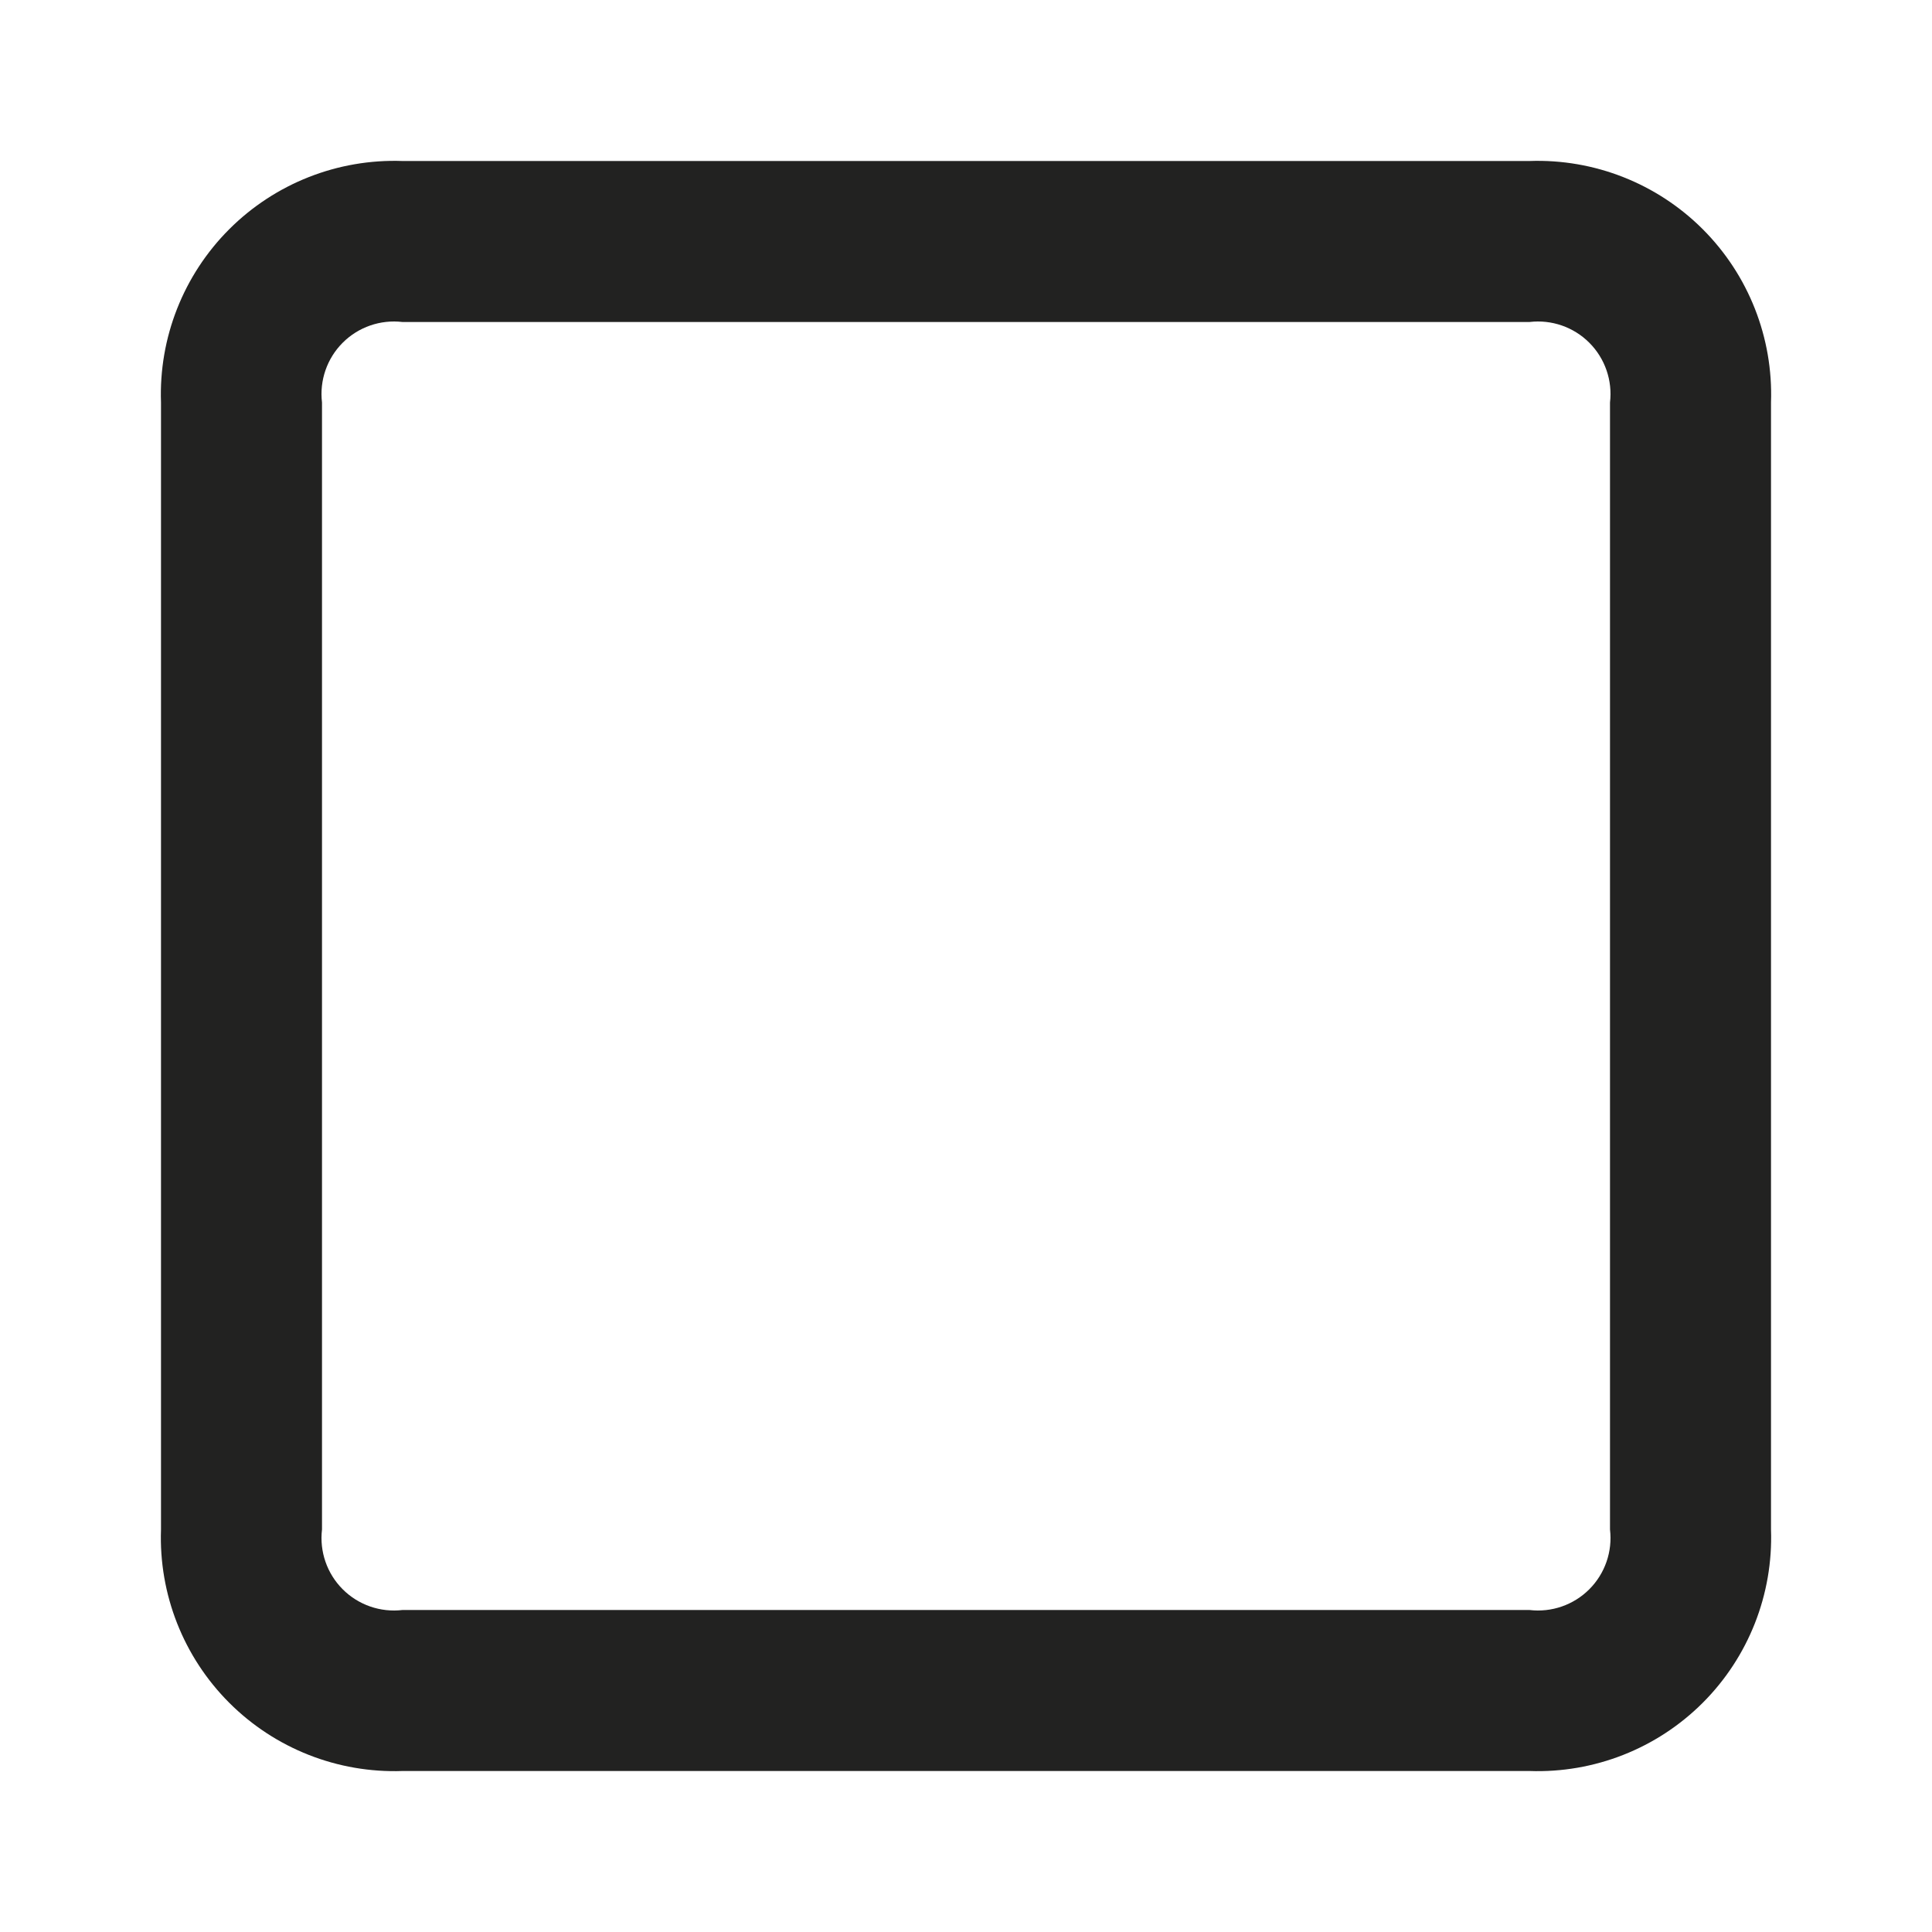
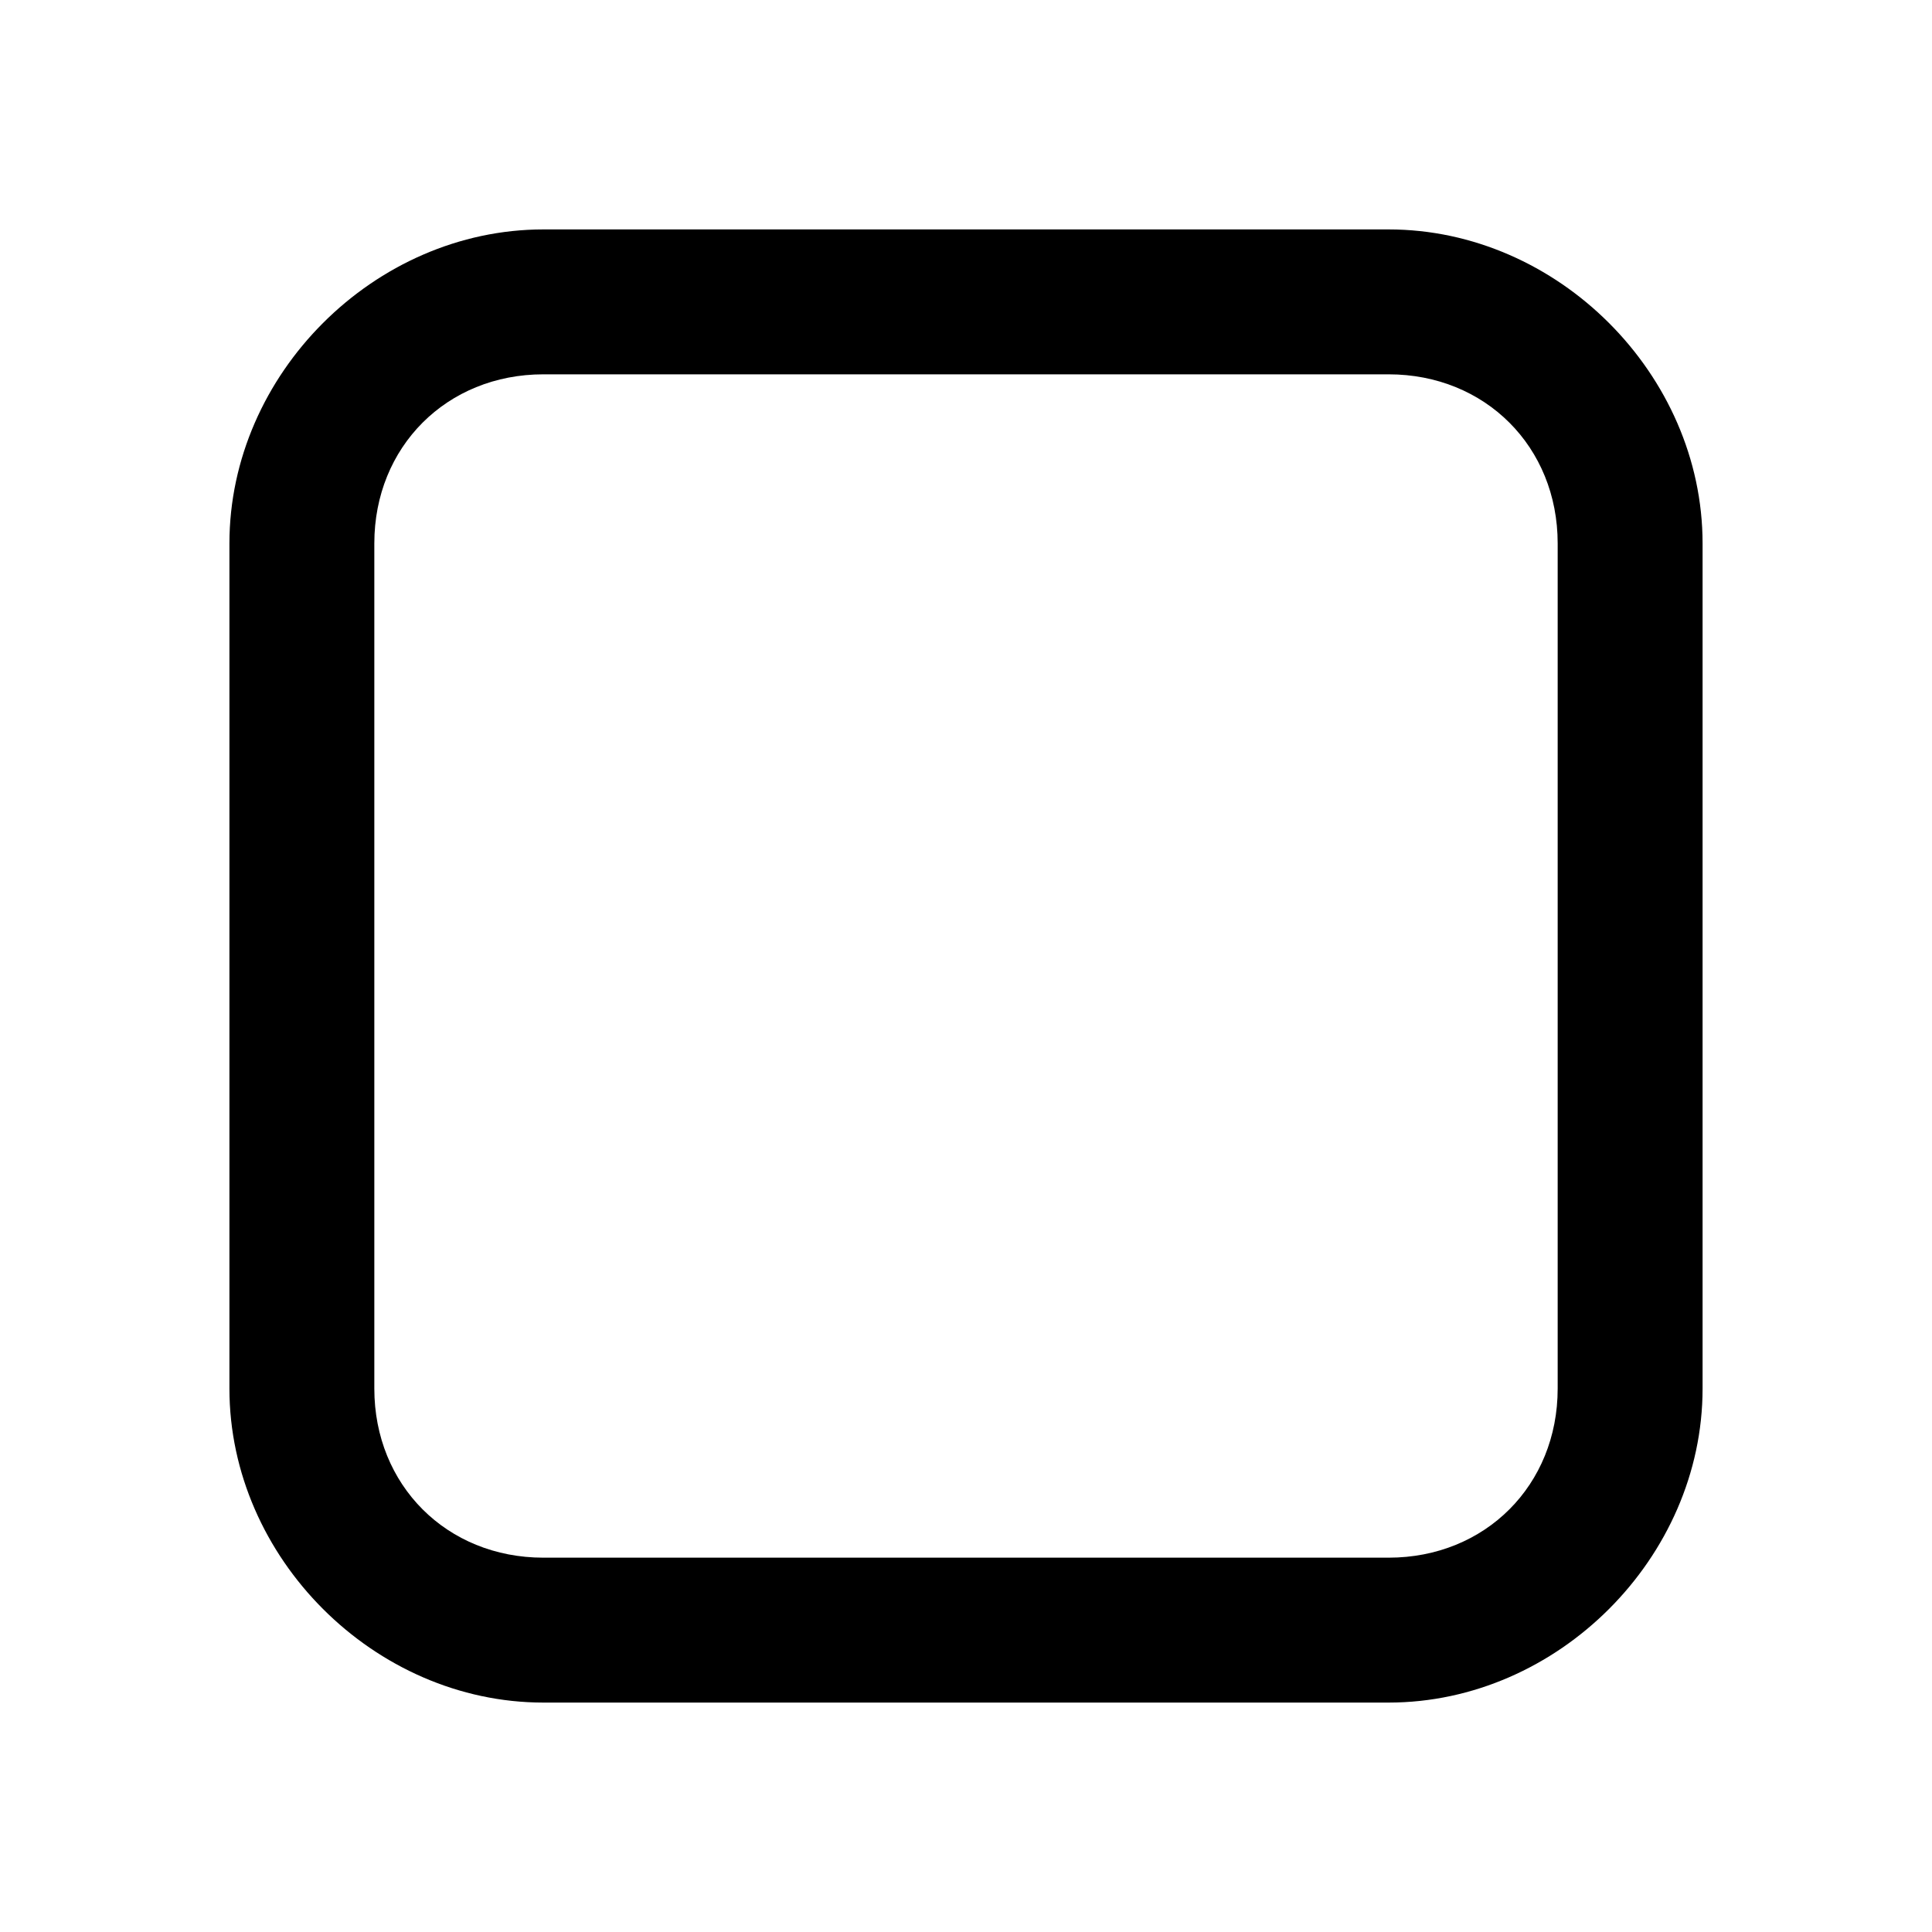
- <svg xmlns="http://www.w3.org/2000/svg" viewBox="0 0 24 24">
-   <path d="M19 4a.9.9 0 0 1 1 1v14a.9.9 0 0 1-1 1H5a.9.9 0 0 1-1-1V5a.9.9 0 0 1 1-1h14m0-2H5a2.9 2.9 0 0 0-3 3v14a2.9 2.9 0 0 0 3 3h14a2.9 2.9 0 0 0 3-3V5a2.9 2.9 0 0 0-3-3z" fill="#222221" />
+ <svg xmlns="http://www.w3.org/2000/svg" version="1.1" id="Layer_1" x="0px" y="0px" viewBox="0 0 16 16" style="enable-background:new 0 0 16 16;" xml:space="preserve">
+   <path d="M11.5,14.1h-7c-1.4,0-2.6-1.2-2.6-2.6v-7c0-1.4,1.2-2.6,2.6-2.6h7c1.4,0,2.6,1.2,2.6,2.6v7C14.1,12.9,12.9,14.1,11.5,14.1z   M4.5,3.1c-0.8,0-1.4,0.6-1.4,1.4v7c0,0.8,0.6,1.4,1.4,1.4h7c0.8,0,1.4-0.6,1.4-1.4v-7c0-0.8-0.6-1.4-1.4-1.4H4.5z" />
</svg>
